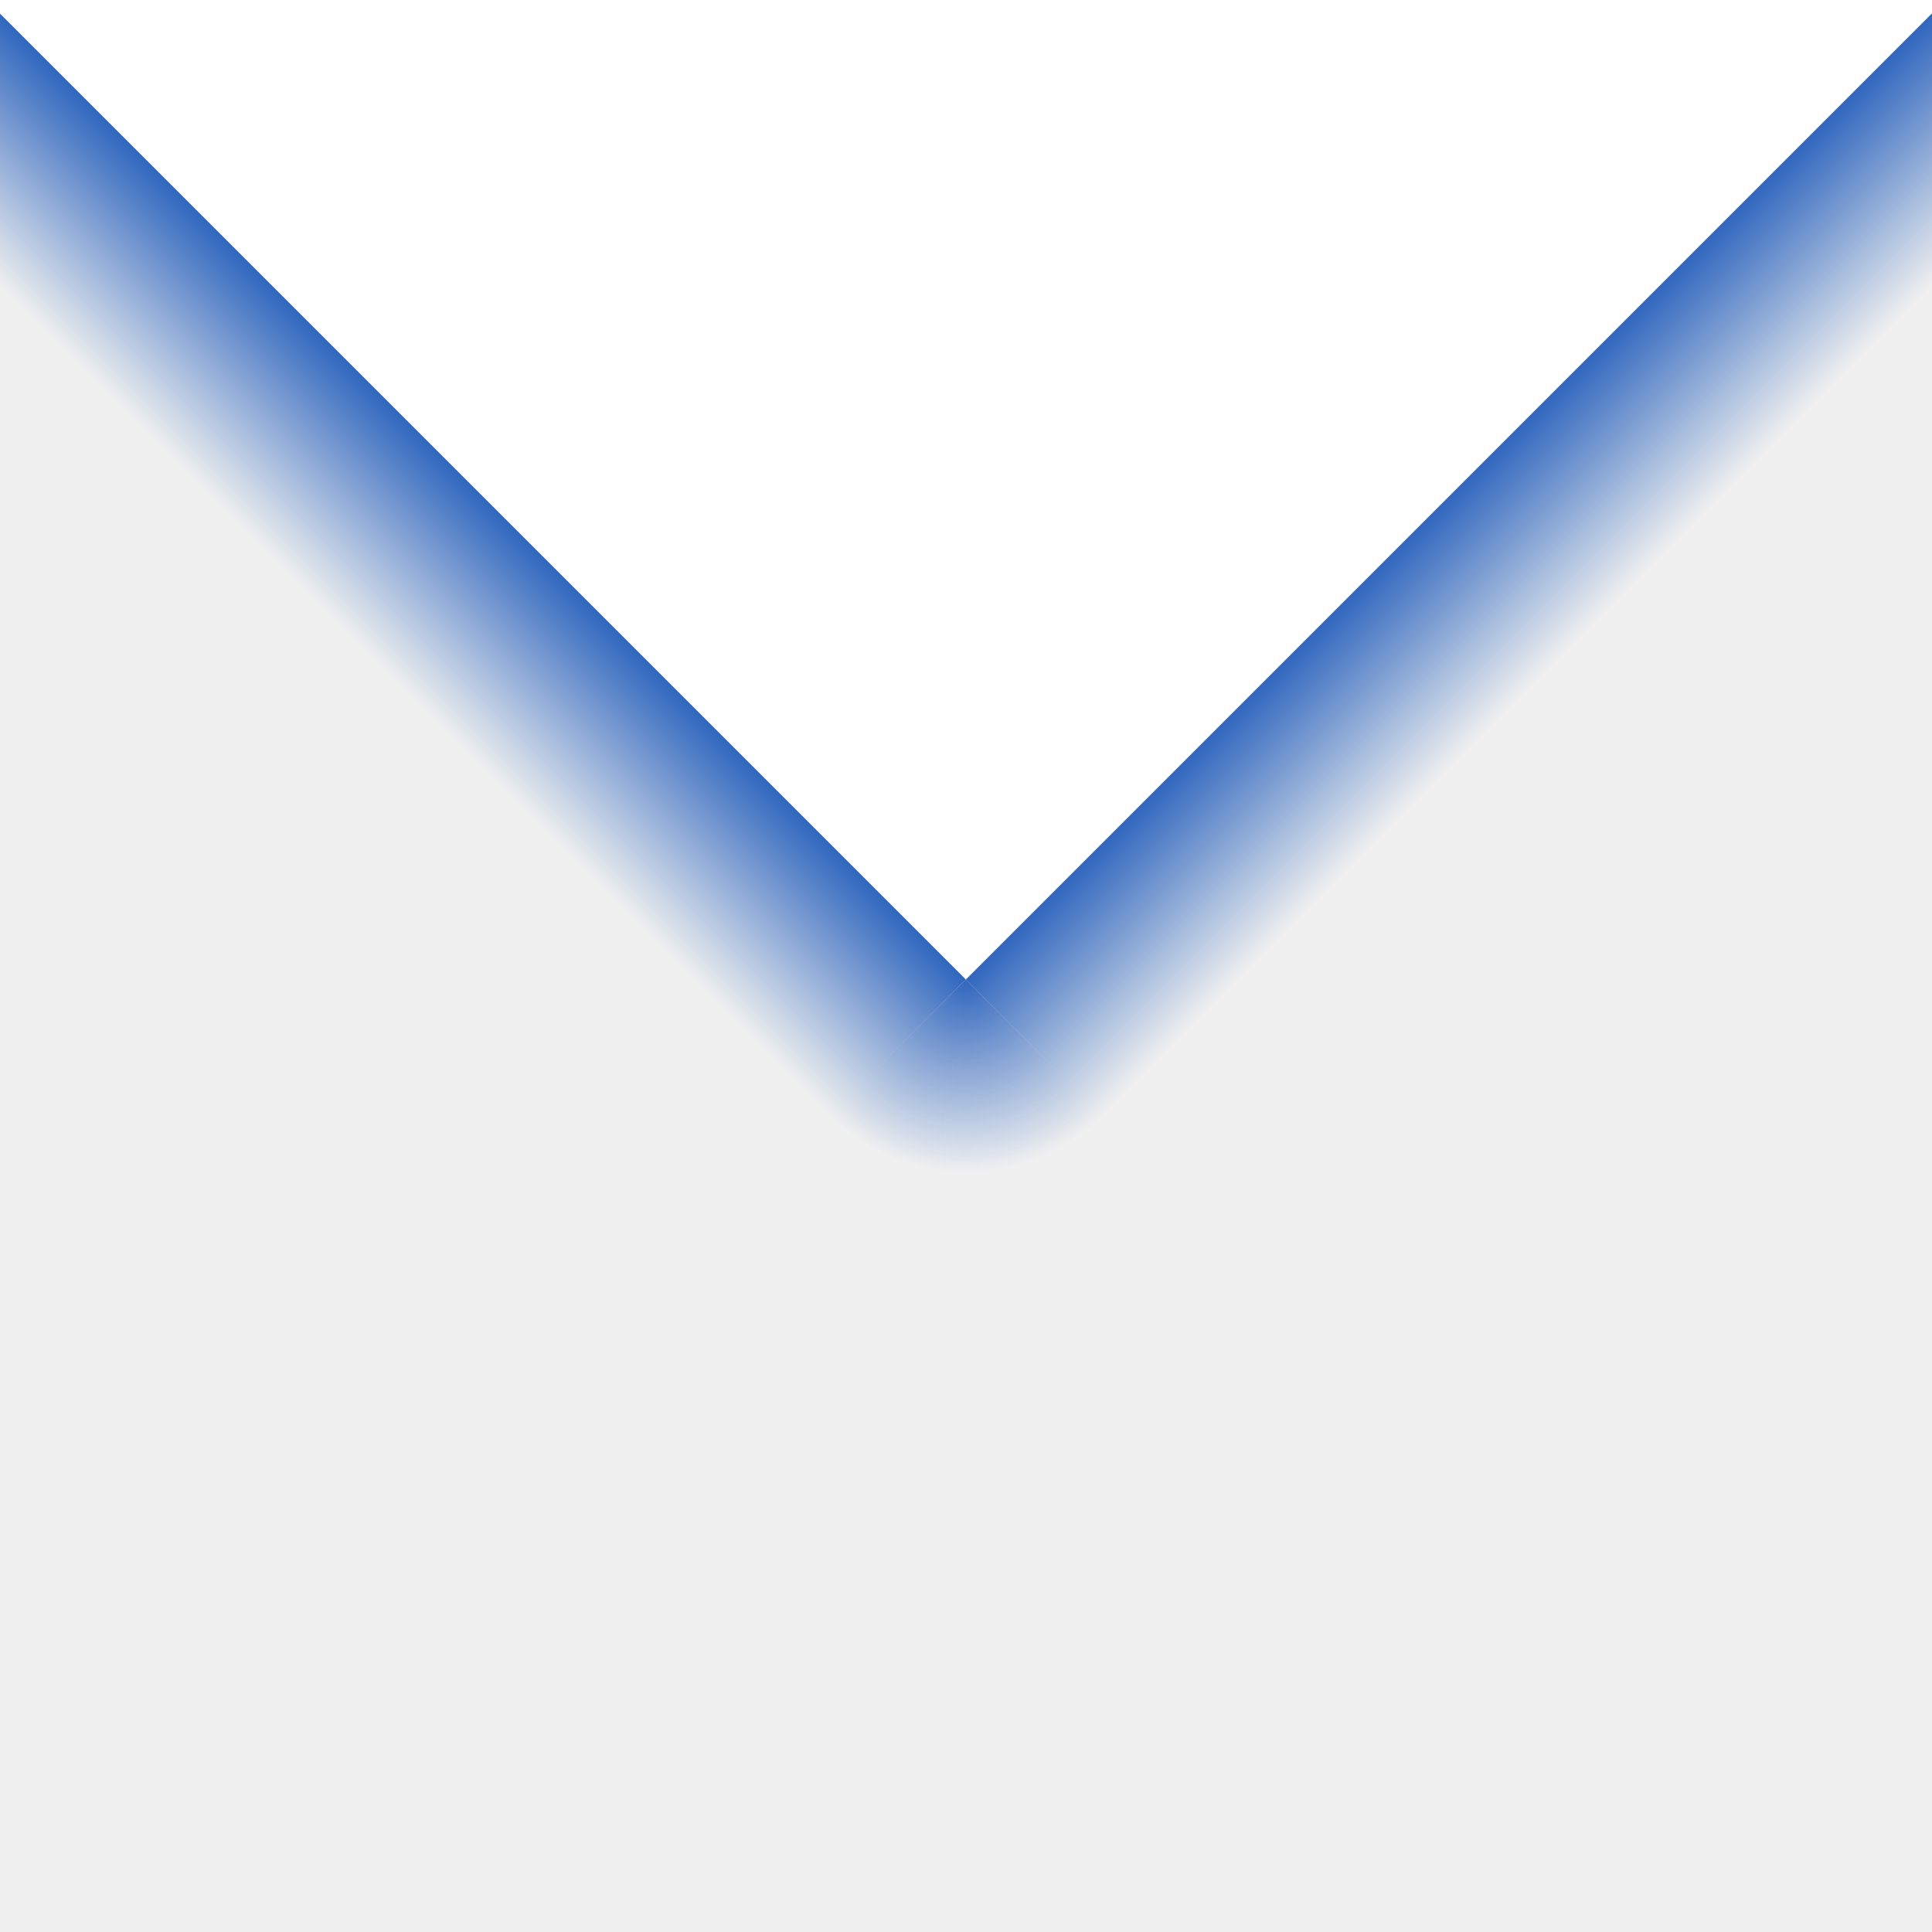
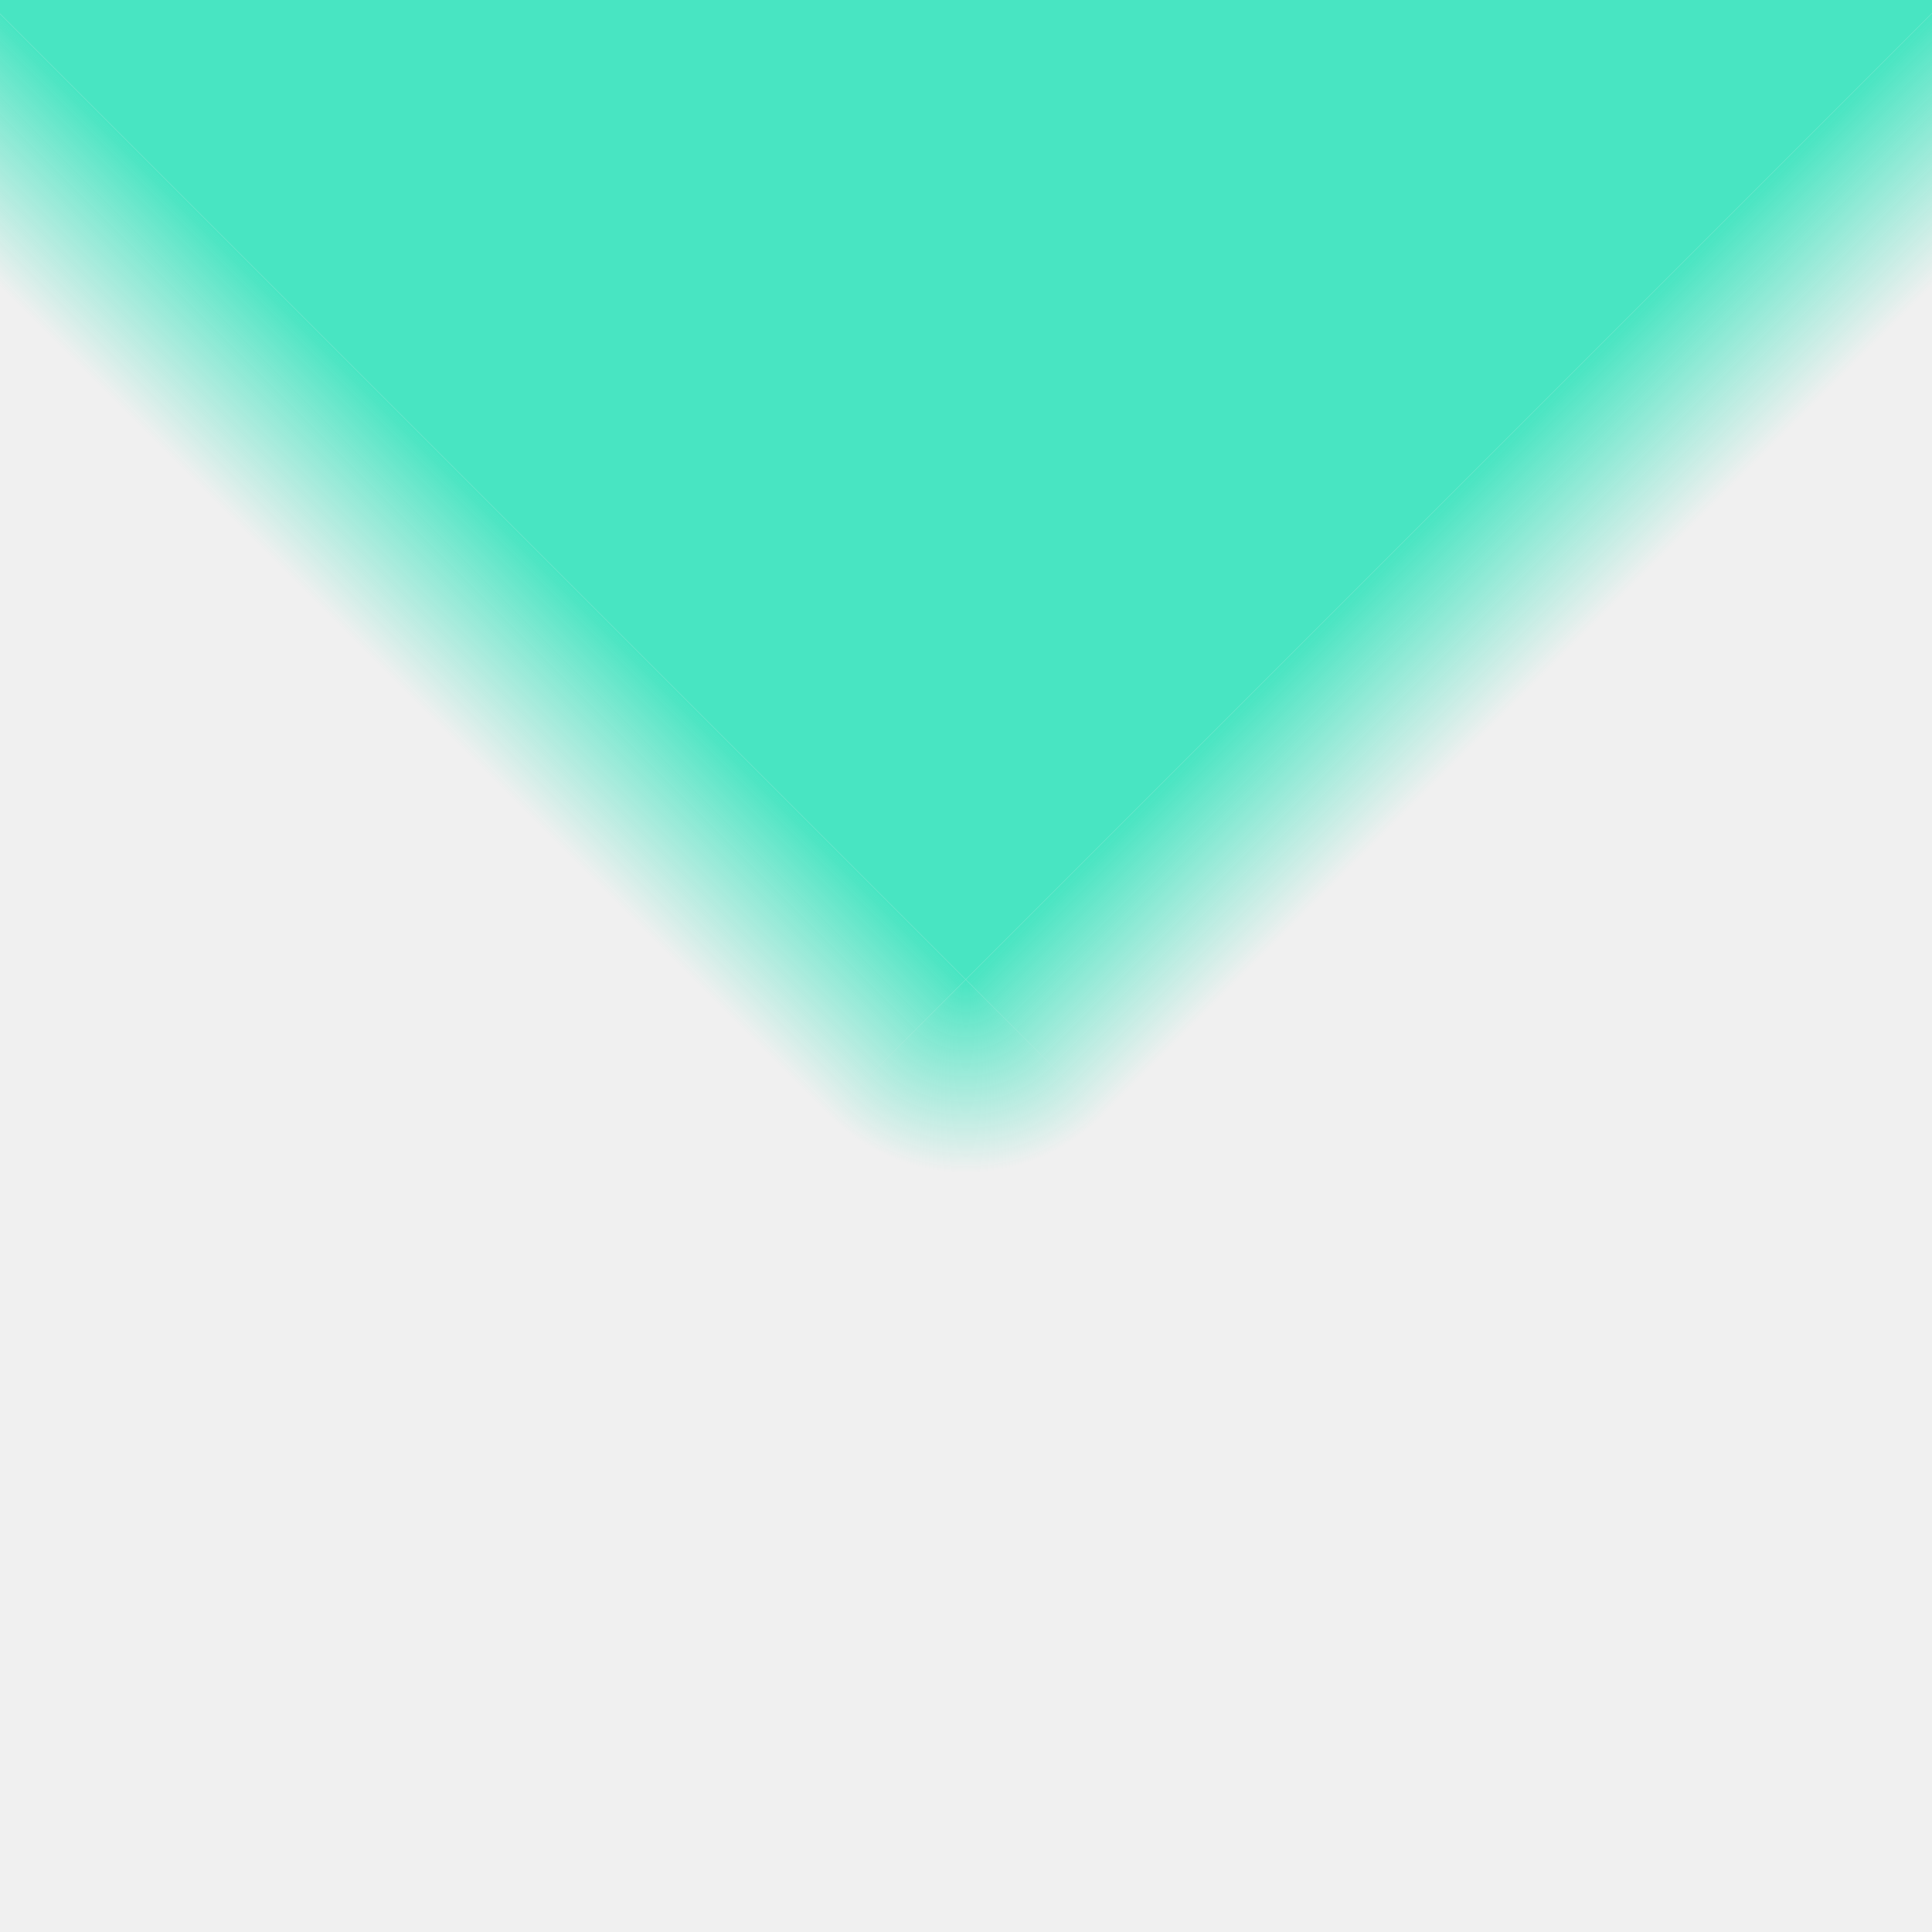
- <svg xmlns="http://www.w3.org/2000/svg" width="15" height="15" viewBox="0 0 100 100">
+ <svg xmlns="http://www.w3.org/2000/svg" xmlns:xlink="http://www.w3.org/1999/xlink" width="15" height="15" viewBox="0 0 100 100" version="1.1" id="svg951">
+   <defs id="defs955">
+     <linearGradient id="linearGradient1685" x1="0" y1="0" x2="0" y2="1" gradientUnits="objectBoundingBox" spreadMethod="pad">
+       <stop offset="0%" style="stop-color:#48e5c2;stop-opacity:1" id="stop1681" />
+       <stop offset="100%" style="stop-color:#48e5c2;stop-opacity:0" id="stop1683" />
+     </linearGradient>
+     <linearGradient id="linearGradient1677" x1="0" y1="0" x2="0" y2="1" gradientUnits="objectBoundingBox" spreadMethod="pad">
+       <stop offset="0%" style="stop-color:#3066BE;stop-opacity:1" id="stop1673" />
+       <stop offset="100%" style="stop-color:#3066BE;stop-opacity:0.01" id="stop1675" />
+     </linearGradient>
+     <linearGradient id="linearGradient1671" x1="0" y1="0" x2="0" y2="1" gradientUnits="objectBoundingBox" spreadMethod="pad">
+       <stop offset="0%" style="stop-color:#3066BE;stop-opacity:1" id="stop1667" />
+       <stop offset="100%" style="stop-color:#3066BE;stop-opacity:0.01" id="stop1669" />
+     </linearGradient>
+     <linearGradient id="linearGradient1665" x1="0" y1="0" x2="0" y2="1" gradientUnits="objectBoundingBox" spreadMethod="pad">
+       <stop offset="0%" style="stop-color:#3066BE;stop-opacity:1" id="stop1661" />
+       <stop offset="100%" style="stop-color:#3066BE;stop-opacity:0.01" id="stop1663" />
+     </linearGradient>
+     <linearGradient id="linearGradient1659" x1="0" y1="0" x2="0" y2="1" gradientUnits="objectBoundingBox" spreadMethod="pad">
+       <stop offset="0%" style="stop-color:#3066BE;stop-opacity:1" id="stop1655" />
+       <stop offset="100%" style="stop-color:#3066BE;stop-opacity:0.01" id="stop1657" />
+     </linearGradient>
+     <linearGradient id="linearGradient1653" x1="0" y1="0" x2="0" y2="1" gradientUnits="objectBoundingBox" spreadMethod="pad">
+       <stop offset="0%" style="stop-color:#3066BE;stop-opacity:1" id="stop1649" />
+       <stop offset="100%" style="stop-color:#3066BE;stop-opacity:0.01" id="stop1651" />
+     </linearGradient>
+     <linearGradient id="linearGradient1647" x1="0" y1="0" x2="0" y2="1" gradientUnits="objectBoundingBox" spreadMethod="pad">
+       <stop offset="0%" style="stop-color:#3066BE;stop-opacity:1" id="stop1643" />
+       <stop offset="100%" style="stop-color:#222222;stop-opacity:0" id="stop1645" />
+     </linearGradient>
+     <linearGradient id="linearGradient1641" x1="0" y1="0" x2="0" y2="1" gradientUnits="objectBoundingBox" spreadMethod="pad">
+       <stop offset="0%" style="stop-color:#3066BE;stop-opacity:1" id="stop1637" />
+       <stop offset="100%" style="stop-color:#333333;stop-opacity:0" id="stop1639" />
+     </linearGradient>
+     <linearGradient id="linearGradient1633" x1="0" y1="0" x2="0" y2="1" gradientUnits="objectBoundingBox" spreadMethod="pad">
+       <stop offset="0%" style="stop-color:#2f66be;stop-opacity:1" id="stop1629" />
+       <stop offset="100%" style="stop-color:#3066BE;stop-opacity:0" id="stop1631" />
+     </linearGradient>
+     <linearGradient id="linearGradient1627" x1="0" y1="0" x2="0" y2="1" gradientUnits="objectBoundingBox" spreadMethod="pad">
+       <stop offset="0%" style="stop-color:#2f66be;stop-opacity:1" id="stop1623" />
+       <stop offset="100%" style="stop-color:#3066BE;stop-opacity:0" id="stop1625" />
+     </linearGradient>
+     <linearGradient id="linearGradient1621" x1="0" y1="0" x2="0" y2="1" gradientUnits="objectBoundingBox" spreadMethod="pad">
+       <stop offset="0%" style="stop-color:#2f66be;stop-opacity:1" id="stop1617" />
+       <stop offset="100%" style="stop-color:#3066BE;stop-opacity:0" id="stop1619" />
+     </linearGradient>
+     <linearGradient id="linearGradient1615" x1="0" y1="0" x2="0" y2="1" gradientUnits="objectBoundingBox" spreadMethod="pad">
+       <stop offset="0%" style="stop-color:#3166be;stop-opacity:1" id="stop1611" />
+       <stop offset="100%" style="stop-color:#3066BE;stop-opacity:0" id="stop1613" />
+     </linearGradient>
+     <linearGradient id="linearGradient1609" x1="0" y1="0" x2="0" y2="1" gradientUnits="objectBoundingBox" spreadMethod="pad">
+       <stop offset="0%" style="stop-color:#3166be;stop-opacity:1" id="stop1605" />
+       <stop offset="100%" style="stop-color:#3066BE;stop-opacity:0" id="stop1607" />
+     </linearGradient>
+     <linearGradient id="linearGradient1603" x1="0" y1="0" x2="0" y2="1" gradientUnits="objectBoundingBox" spreadMethod="pad">
+       <stop offset="0%" style="stop-color:#3166be;stop-opacity:1" id="stop1599" />
+       <stop offset="100%" style="stop-color:#3066BE;stop-opacity:0" id="stop1601" />
+     </linearGradient>
+     <linearGradient id="linearGradient1597" x1="0" y1="0" x2="0" y2="1" gradientUnits="objectBoundingBox" spreadMethod="pad">
+       <stop offset="0%" style="stop-color:#3166be;stop-opacity:1" id="stop1593" />
+       <stop offset="100%" style="stop-color:#3066BE;stop-opacity:0" id="stop1595" />
+     </linearGradient>
+     <linearGradient id="linearGradient1591" x1="0" y1="0" x2="0" y2="1" gradientUnits="objectBoundingBox" spreadMethod="pad">
+       <stop offset="0%" style="stop-color:#3166be;stop-opacity:1" id="stop1587" />
+       <stop offset="100%" style="stop-color:#3066BE;stop-opacity:0" id="stop1589" />
+     </linearGradient>
+     <linearGradient id="linearGradient1585" x1="0" y1="0" x2="0" y2="1" gradientUnits="objectBoundingBox" spreadMethod="pad">
+       <stop offset="0%" style="stop-color:#333333;stop-opacity:1" id="stop1581" />
+       <stop offset="100%" style="stop-color:#3066BE;stop-opacity:0" id="stop1583" />
+     </linearGradient>
+     <linearGradient id="linearGradient1579" x1="0" y1="0" x2="0" y2="1" gradientUnits="objectBoundingBox" spreadMethod="pad">
+       <stop offset="0%" style="stop-color:#330066;stop-opacity:0.4" id="stop1575" />
+       <stop offset="100%" style="stop-color:#3066BE;stop-opacity:0" id="stop1577" />
+     </linearGradient>
+     <linearGradient id="linearGradient1573" x1="0" y1="0" x2="0" y2="1" gradientUnits="objectBoundingBox" spreadMethod="pad">
+       <stop offset="0%" style="stop-color:#333333;stop-opacity:1" id="stop1569" />
+       <stop offset="100%" style="stop-color:#3066BE;stop-opacity:0" id="stop1571" />
+     </linearGradient>
+     <linearGradient id="linearGradient1567" x1="0" y1="0" x2="0" y2="1" gradientUnits="objectBoundingBox" spreadMethod="pad">
+       <stop offset="0%" style="stop-color:#330066;stop-opacity:0.4" id="stop1563" />
+       <stop offset="100%" style="stop-color:#3066BE;stop-opacity:0" id="stop1565" />
+     </linearGradient>
+     <linearGradient id="linearGradient1561" x1="0" y1="0" x2="0" y2="1" gradientUnits="objectBoundingBox" spreadMethod="pad">
+       <stop offset="0%" style="stop-color:#333333;stop-opacity:1" id="stop1557" />
+       <stop offset="100%" style="stop-color:#3066BE;stop-opacity:0" id="stop1559" />
+     </linearGradient>
+     <linearGradient id="linearGradient1555" x1="0" y1="0" x2="0" y2="1" gradientUnits="objectBoundingBox" spreadMethod="pad">
+       <stop offset="0%" style="stop-color:#37c4a5;stop-opacity:1" id="stop1551" />
+       <stop offset="100%" style="stop-color:#3066BE;stop-opacity:0" id="stop1553" />
+     </linearGradient>
+     <linearGradient id="linearGradient1549" x1="0" y1="0" x2="0" y2="1" gradientUnits="objectBoundingBox" spreadMethod="pad">
+       <stop offset="0%" style="stop-color:#37c4a5;stop-opacity:1" id="stop1545" />
+       <stop offset="100%" style="stop-color:#3066BE;stop-opacity:0" id="stop1547" />
+     </linearGradient>
+     <linearGradient id="linearGradient1543" x1="0" y1="0" x2="0" y2="1" gradientUnits="objectBoundingBox" spreadMethod="pad">
+       <stop offset="0%" style="stop-color:#37c4a5;stop-opacity:1" id="stop1539" />
+       <stop offset="100%" style="stop-color:#3066BE;stop-opacity:0" id="stop1541" />
+     </linearGradient>
+     <linearGradient id="linearGradient1537" x1="0" y1="0" x2="0" y2="1" gradientUnits="objectBoundingBox" spreadMethod="pad">
+       <stop offset="0%" style="stop-color:#37c4a5;stop-opacity:1" id="stop1533" />
+       <stop offset="100%" style="stop-color:#3066BE;stop-opacity:0" id="stop1535" />
+     </linearGradient>
+     <linearGradient id="linearGradient1531" x1="0%" y1="0%" x2="100%" y2="0%">
+       <stop offset="0%" style="stop-color:#48e5c2;stop-opacity:1" id="stop1527" />
+       <stop offset="100%" style="stop-color:#48e5c2;stop-opacity:0" id="stop1529" />
+     </linearGradient>
+     <linearGradient id="g2" x1="0%" y1="0%" x2="0%" y2="100%">
+       <stop offset="0%" style="stop-color:#3066BE;stop-opacity:1" id="stop1520" />
+       <stop offset="100%" style="stop-color:#3066BE;stop-opacity:0" id="stop1522" />
+     </linearGradient>
+     <linearGradient xlink:href="#linearGradient1531" id="linearGradient1525" x1="50" y1="0" x2="60" y2="0" gradientUnits="userSpaceOnUse" />
+     <linearGradient xlink:href="#linearGradient1685" id="linearGradient1679" gradientUnits="userSpaceOnUse" x1="-50" y1="50" x2="-50" y2="60" spreadMethod="pad" />
+   </defs>
  <linearGradient id="g1" x1="0%" y1="0%" x2="100%" y2="0%">
-     <stop offset="0%" style="stop-color:#3066BE;stop-opacity:1" />
-     <stop offset="100%" style="stop-color:#3066BE;stop-opacity:0" />
+     <stop offset="0%" style="stop-color:#3066BE;stop-opacity:1" id="stop926" />
+     <stop offset="100%" style="stop-color:#3066BE;stop-opacity:0" id="stop928" />
  </linearGradient>
-   <linearGradient id="g2" x1="0%" y1="0%" x2="0%" y2="100%">
-     <stop offset="0%" style="stop-color:#3066BE;stop-opacity:1" />
-     <stop offset="100%" style="stop-color:#3066BE;stop-opacity:0" />
+   <linearGradient id="g2-6" x1="0" y1="0" x2="0" y2="1" gradientUnits="objectBoundingBox" spreadMethod="pad" xlink:href="#linearGradient1677">
+     <stop offset="0%" style="stop-color:#3066BE;stop-opacity:1" id="stop931" />
+     <stop offset="100%" style="stop-color:#3066BE;stop-opacity:0" id="stop933" />
  </linearGradient>
-   <radialGradient id="g3" cx="0%" cy="0%" r="100%">
-     <stop offset="0%" style="stop-color:#3066BE;stop-opacity:1" />
-     <stop offset="100%" style="stop-color:#3066BE;stop-opacity:0" />
+   <radialGradient id="g3" cx="0" cy="0" r="1" xlink:href="#g2-6">
+     <stop offset="0%" style="stop-color:#48e5c2;stop-opacity:1" id="stop936" />
+     <stop offset="100%" style="stop-color:#48e5c2;stop-opacity:0" id="stop938" />
  </radialGradient>
-   <g transform="rotate(45) translate(21.2 -49.5)">
-     <rect x="-50%" y="-50%" width="100%" height="100%" fill="#fff" />
-     <rect x="50%" y="-50%" width="10%" height="100%" fill="url(#g1)" />
-     <rect x="-50%" y="50%" width="100%" height="10%" fill="url(#g2)" />
-     <rect x="50%" y="50%" width="10%" height="10%" fill="url(#g3)" />
+   <g transform="rotate(45) translate(21.2 -49.5)" id="g949">
+     <rect x="-50%" y="-50%" width="100%" height="100%" fill="#fff" id="rect941" style="fill:#48e5c2;fill-opacity:1" />
+     <rect x="50%" y="-50%" width="10%" height="100%" fill="url(#g1)" id="rect943" style="fill:url(#linearGradient1525)" />
+     <rect x="-50%" y="50%" width="100" height="10%" fill="url(#g2)" id="rect945" style="fill:url(#linearGradient1679);fill-opacity:1" />
+     <rect x="50%" y="50%" width="10%" height="10%" fill="url(#g3)" id="rect947" style="fill-opacity:1.0" />
  </g>
</svg>
